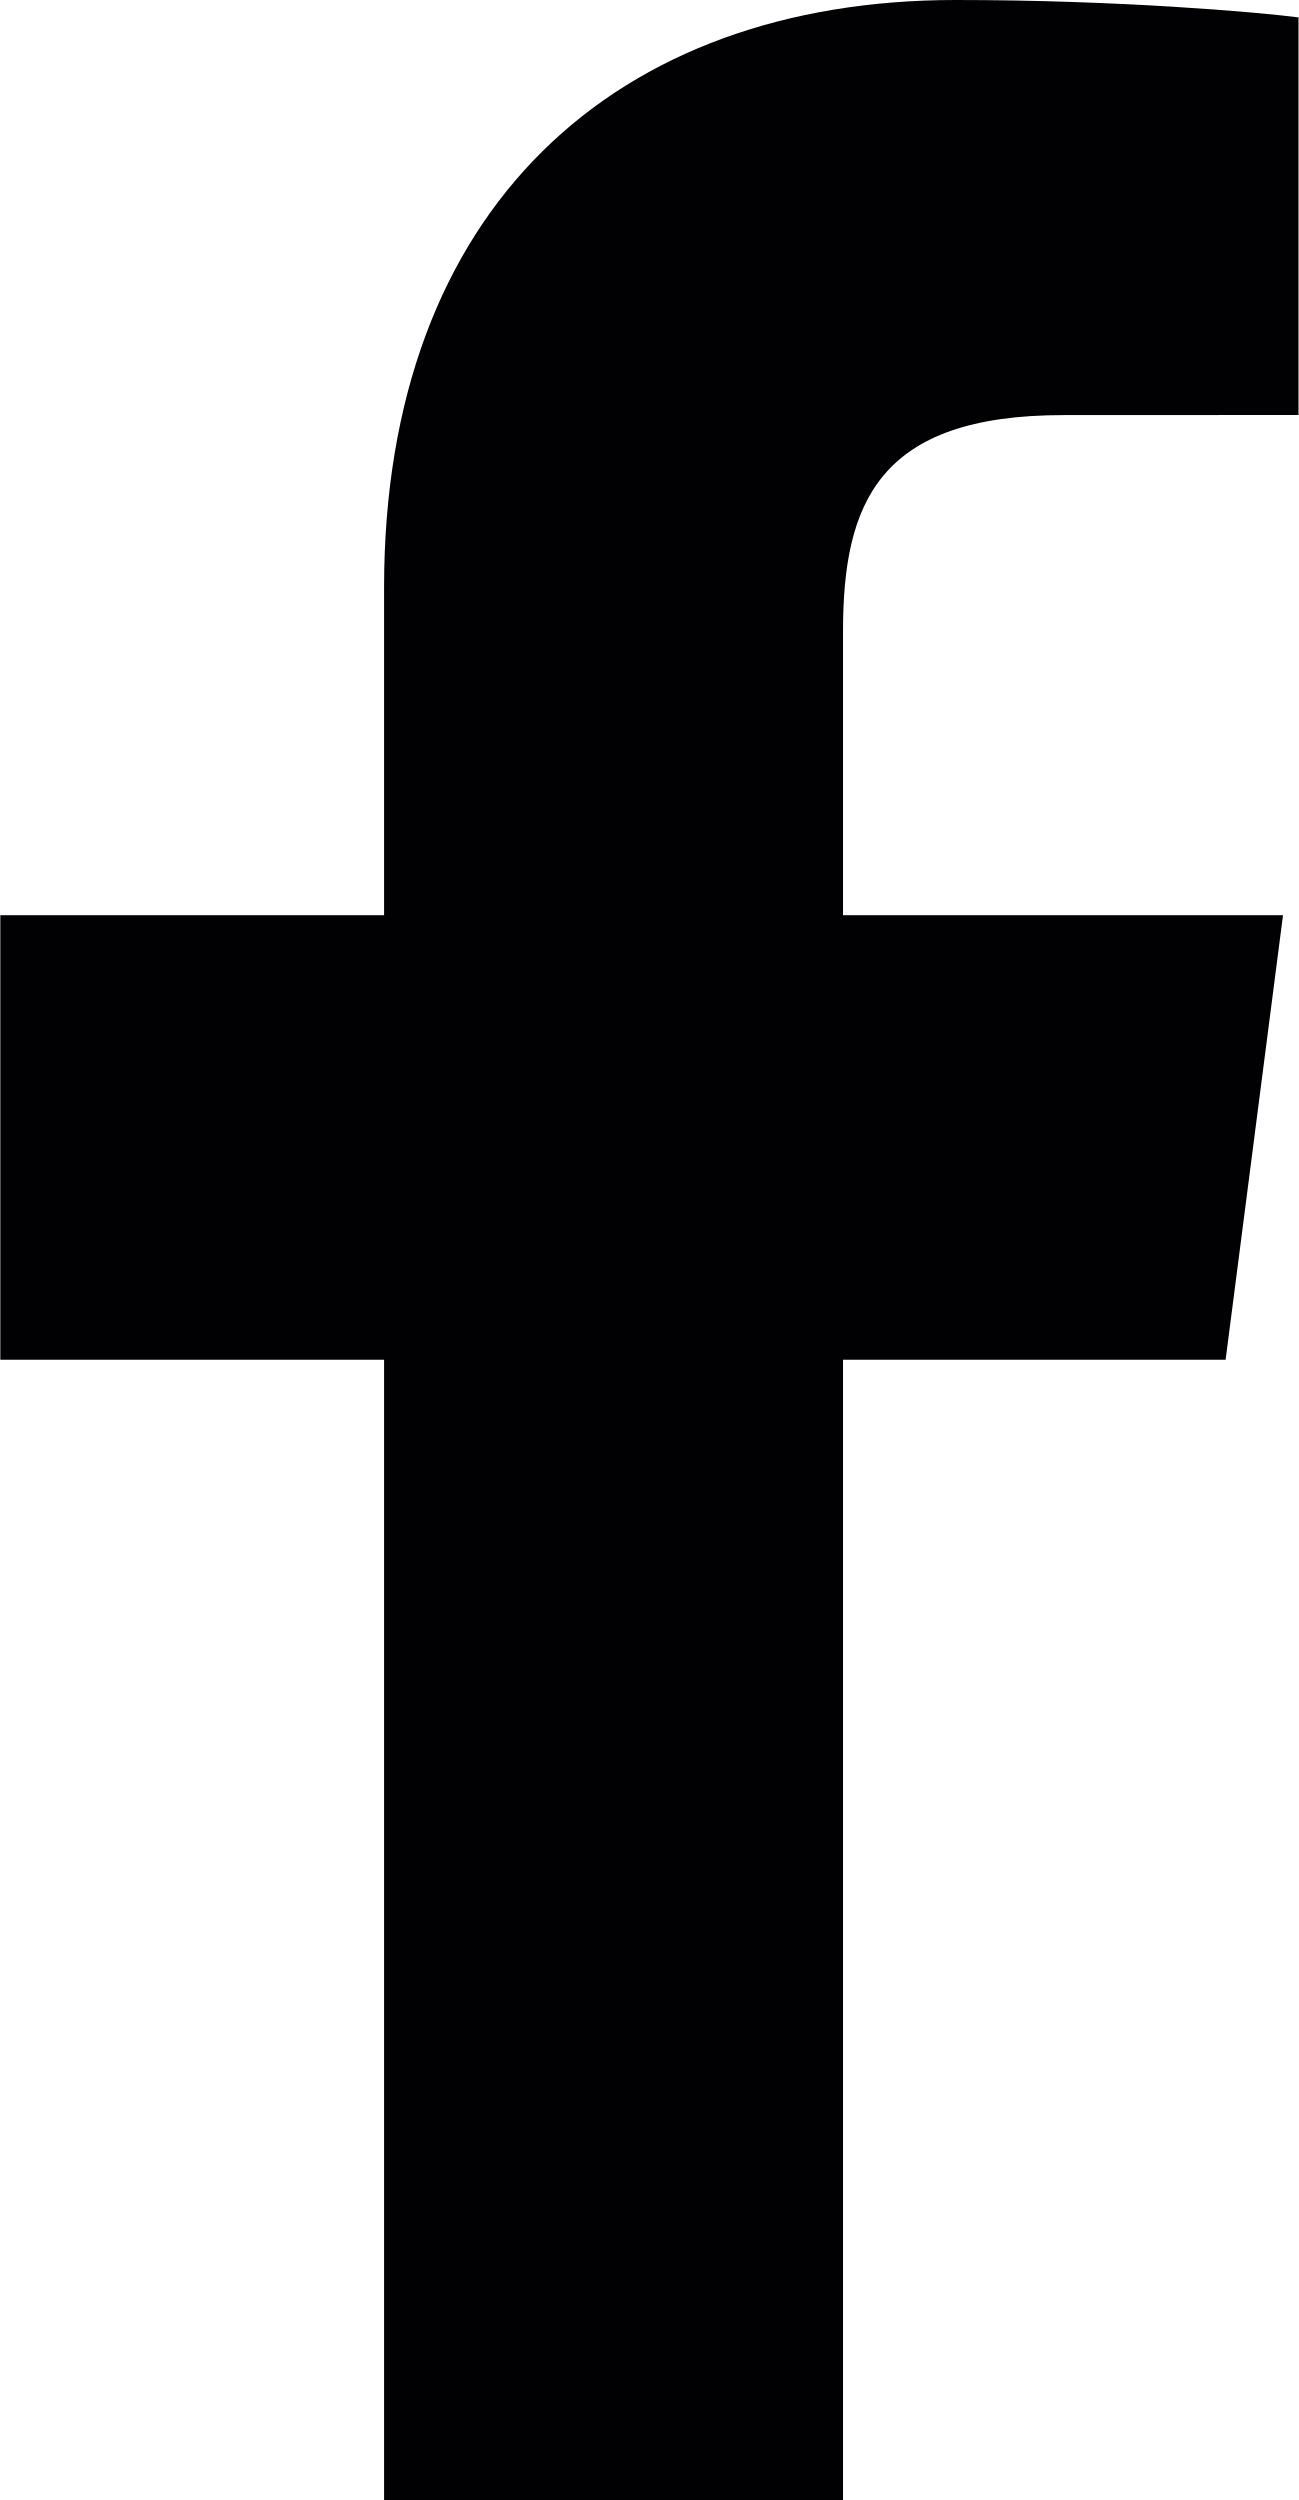
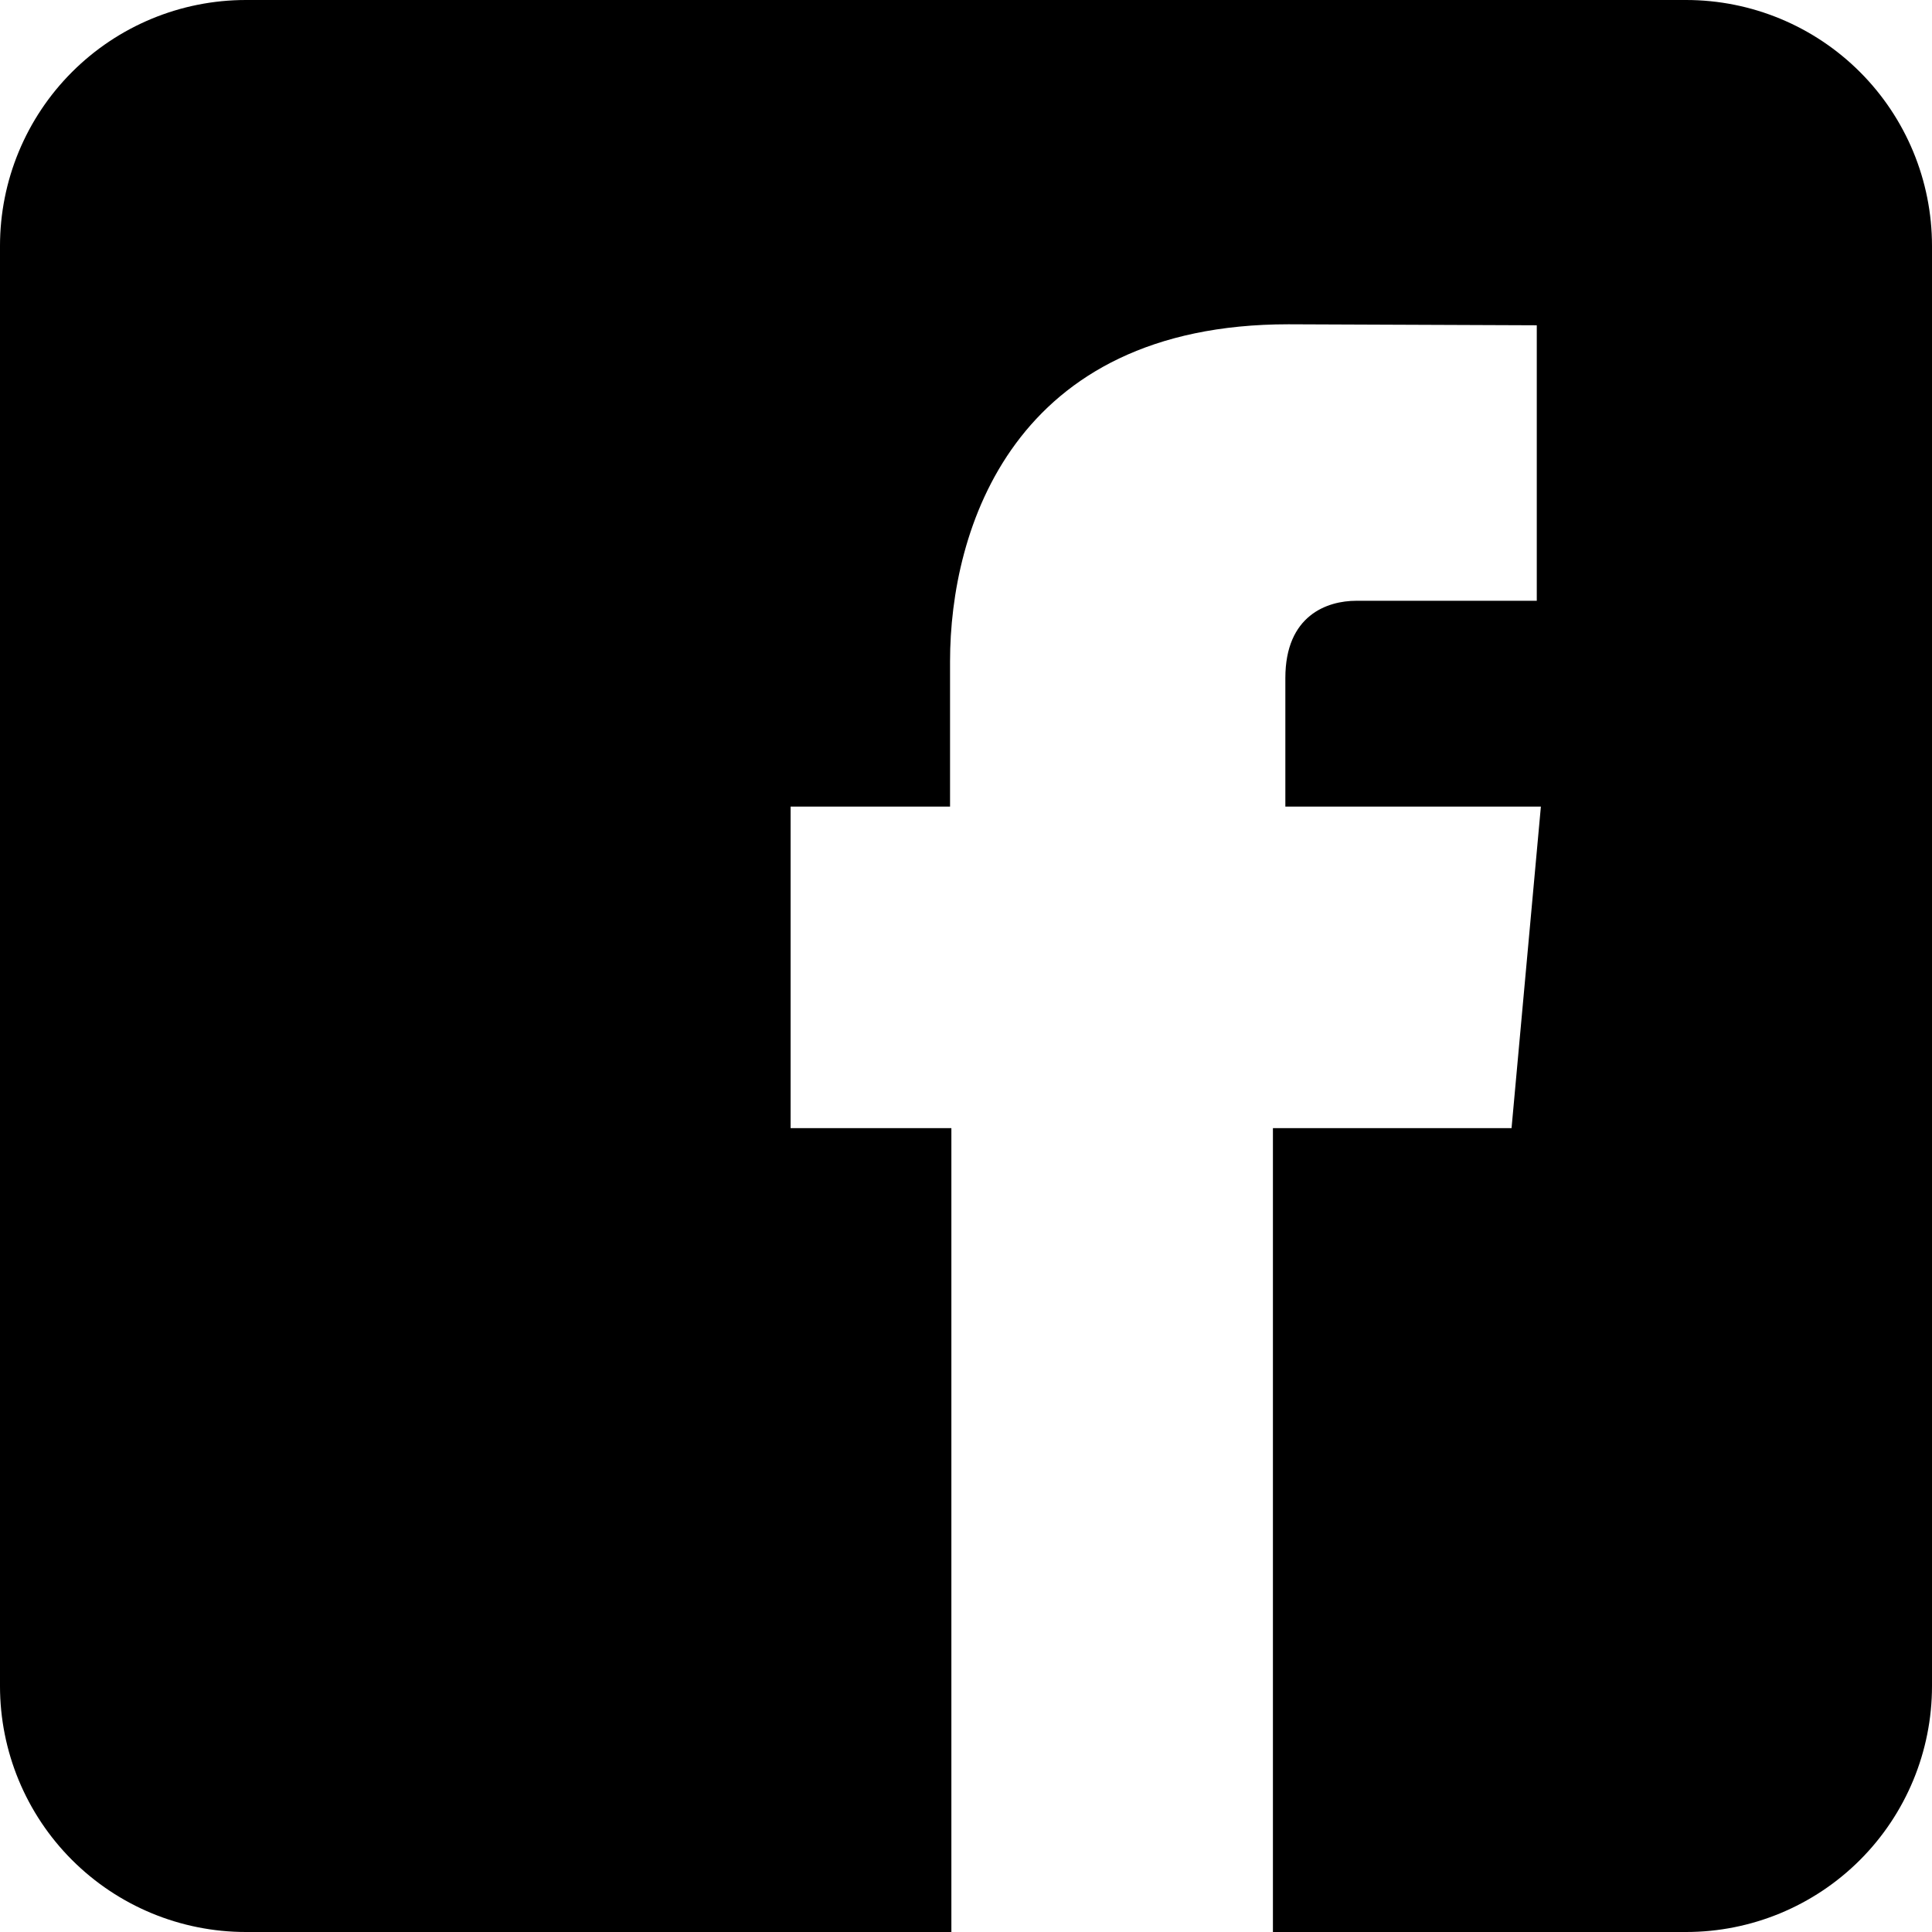
- <svg xmlns="http://www.w3.org/2000/svg" width="266" height="512" viewBox="0 0 266 512" fill="none">
-   <path d="M172.651 512V278.47H251.006L262.761 187.432H172.651V129.318C172.651 102.968 179.938 85.012 217.766 85.012L265.933 84.992V3.564C257.603 2.482 229.01 0 195.73 0C126.236 0 78.659 42.418 78.659 120.301V187.432H0.067V278.47H78.659V512H172.651Z" fill="#010002" />
+ <svg xmlns="http://www.w3.org/2000/svg" width="440" height="440" viewBox="0 0 440 440" fill="none">
+   <path d="M384 0H56C41.148 0 26.904 5.9 16.402 16.402C5.9 26.904 0 41.148 0 56V384C0 398.852 5.9 413.096 16.402 423.598C26.904 434.1 41.148 440 56 440H216.67V256.924H180.055V183.694H216.367V150.6C216.367 120.648 230.635 73.854 293.426 73.854L349.991 74.081V136.822H308.913C302.234 136.822 292.73 140.148 292.73 154.414V183.699H350.925L344.245 256.929H289.9V440H384C398.852 440 413.096 434.1 423.598 423.598C434.1 413.096 440 398.852 440 384V56C440 41.148 434.1 26.904 423.598 16.402C413.096 5.9 398.852 0 384 0Z" fill="black" />
</svg>
